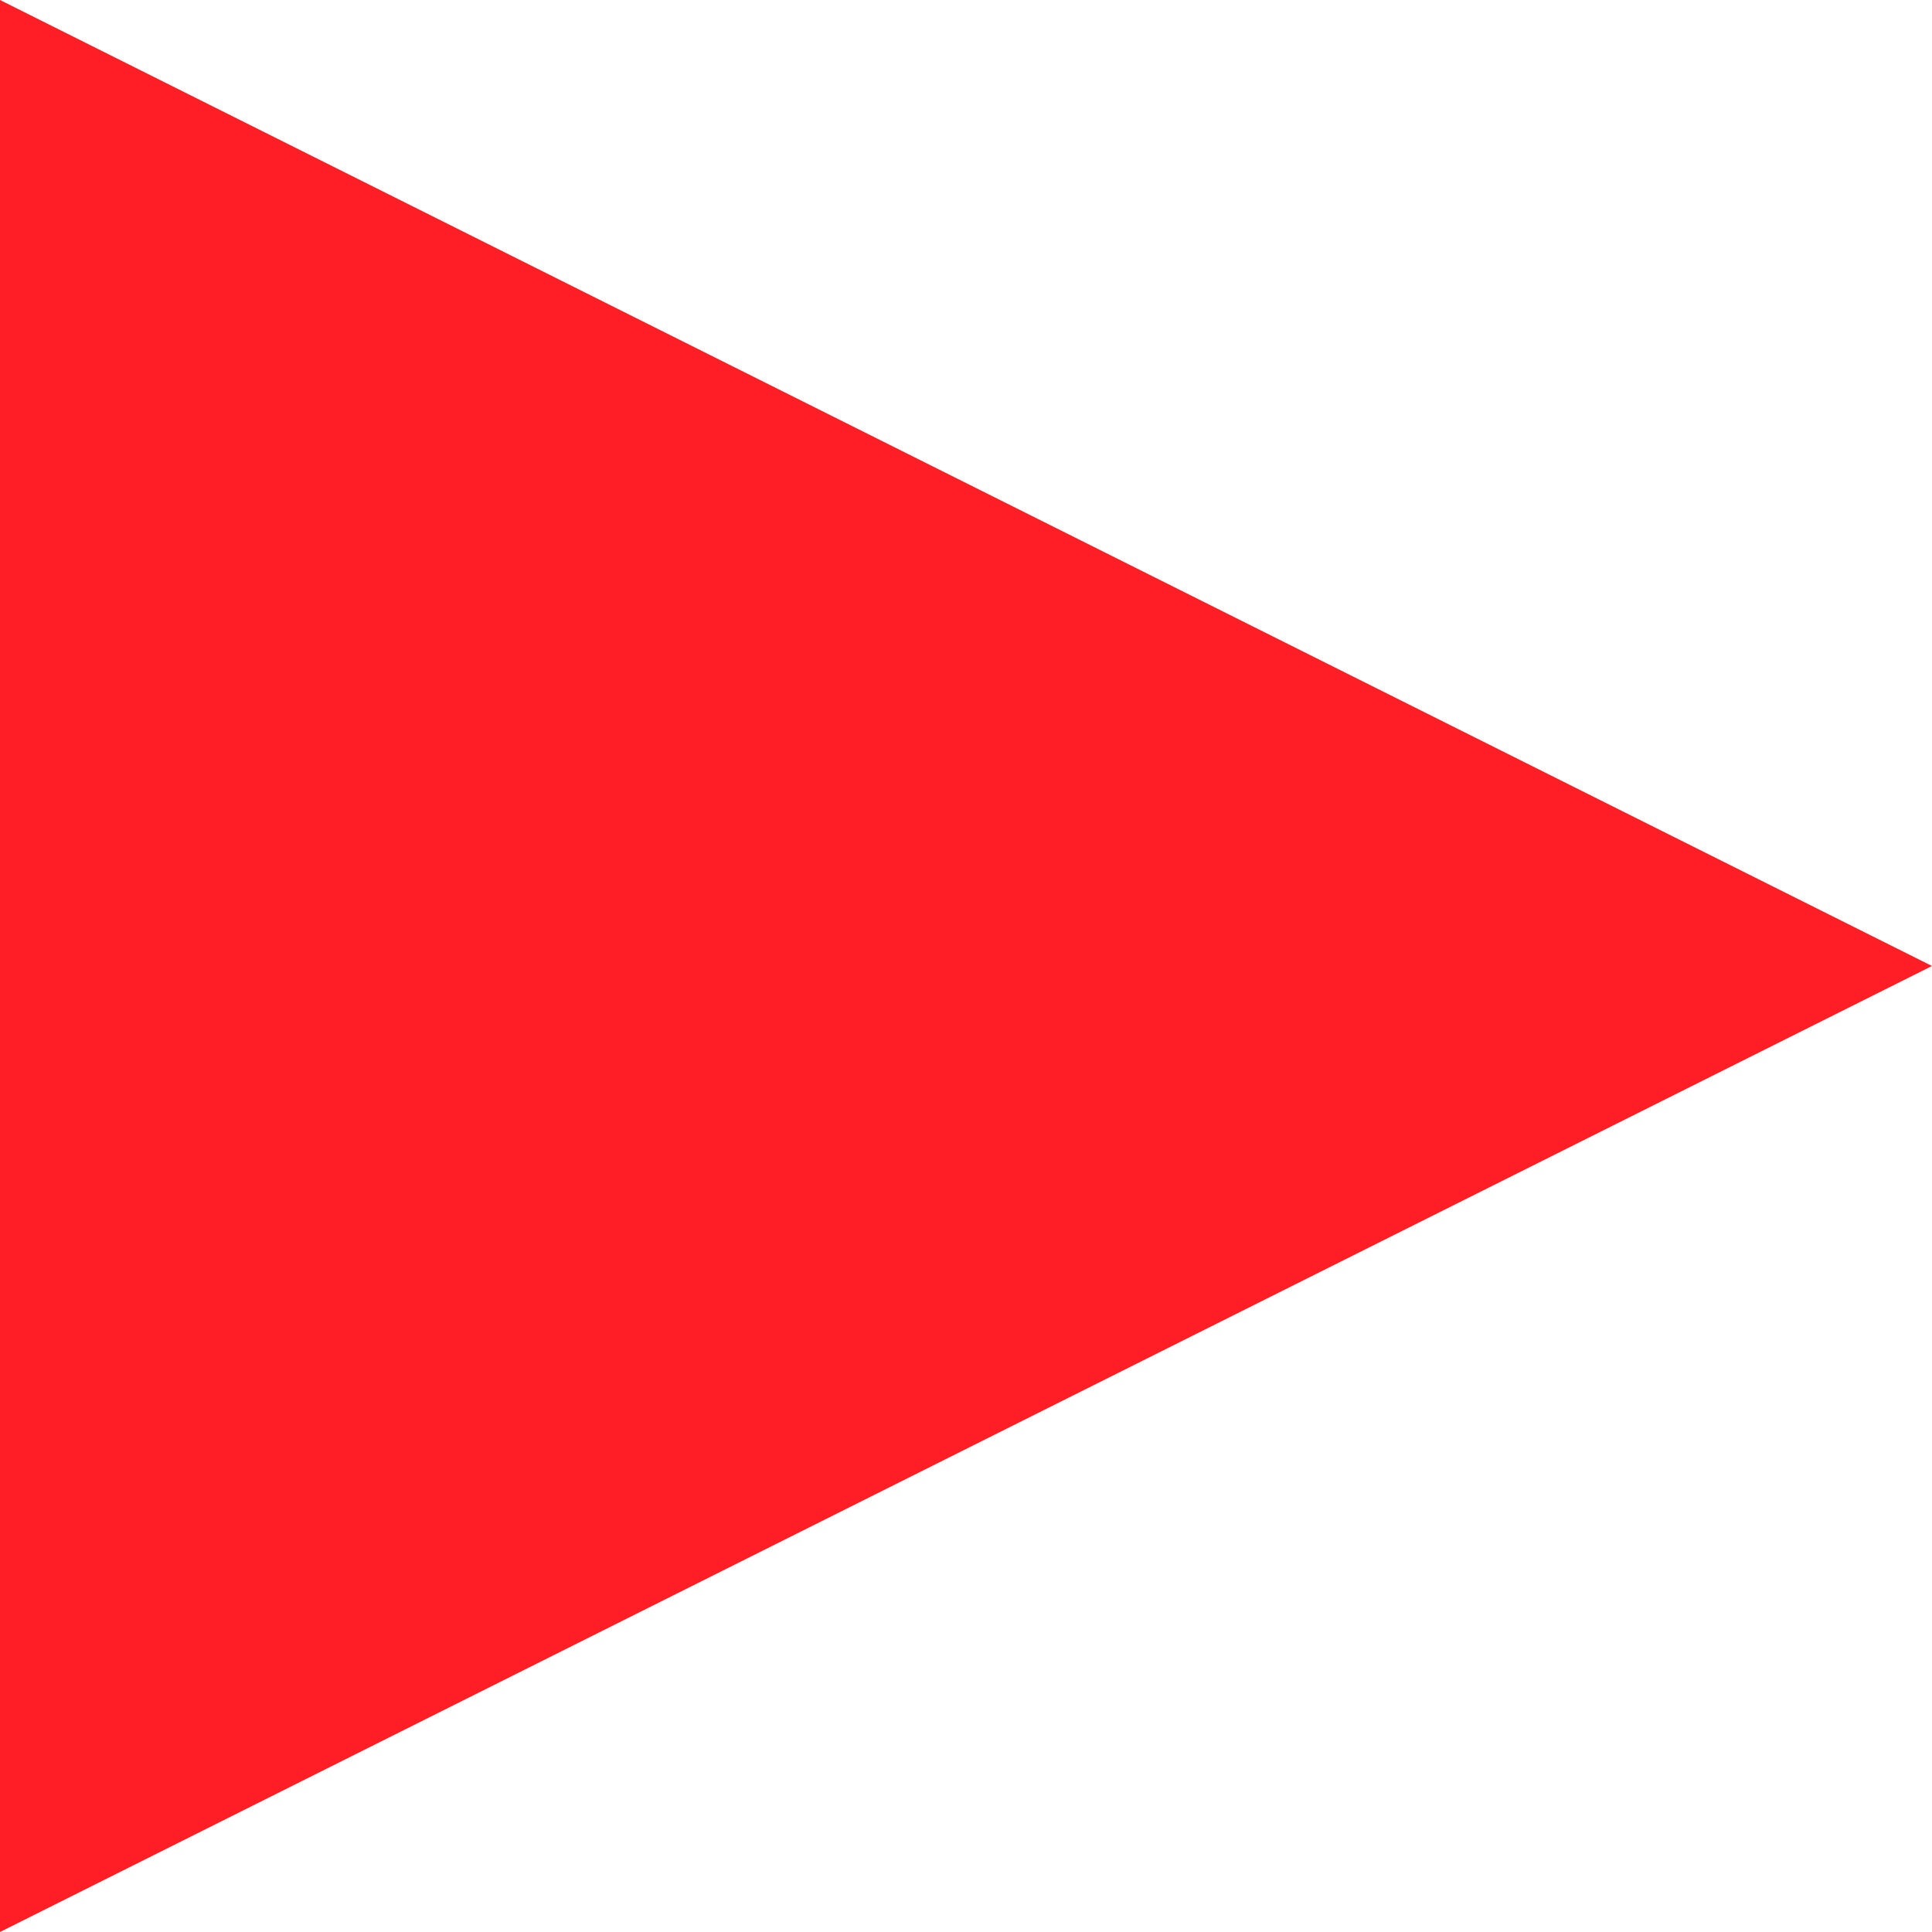
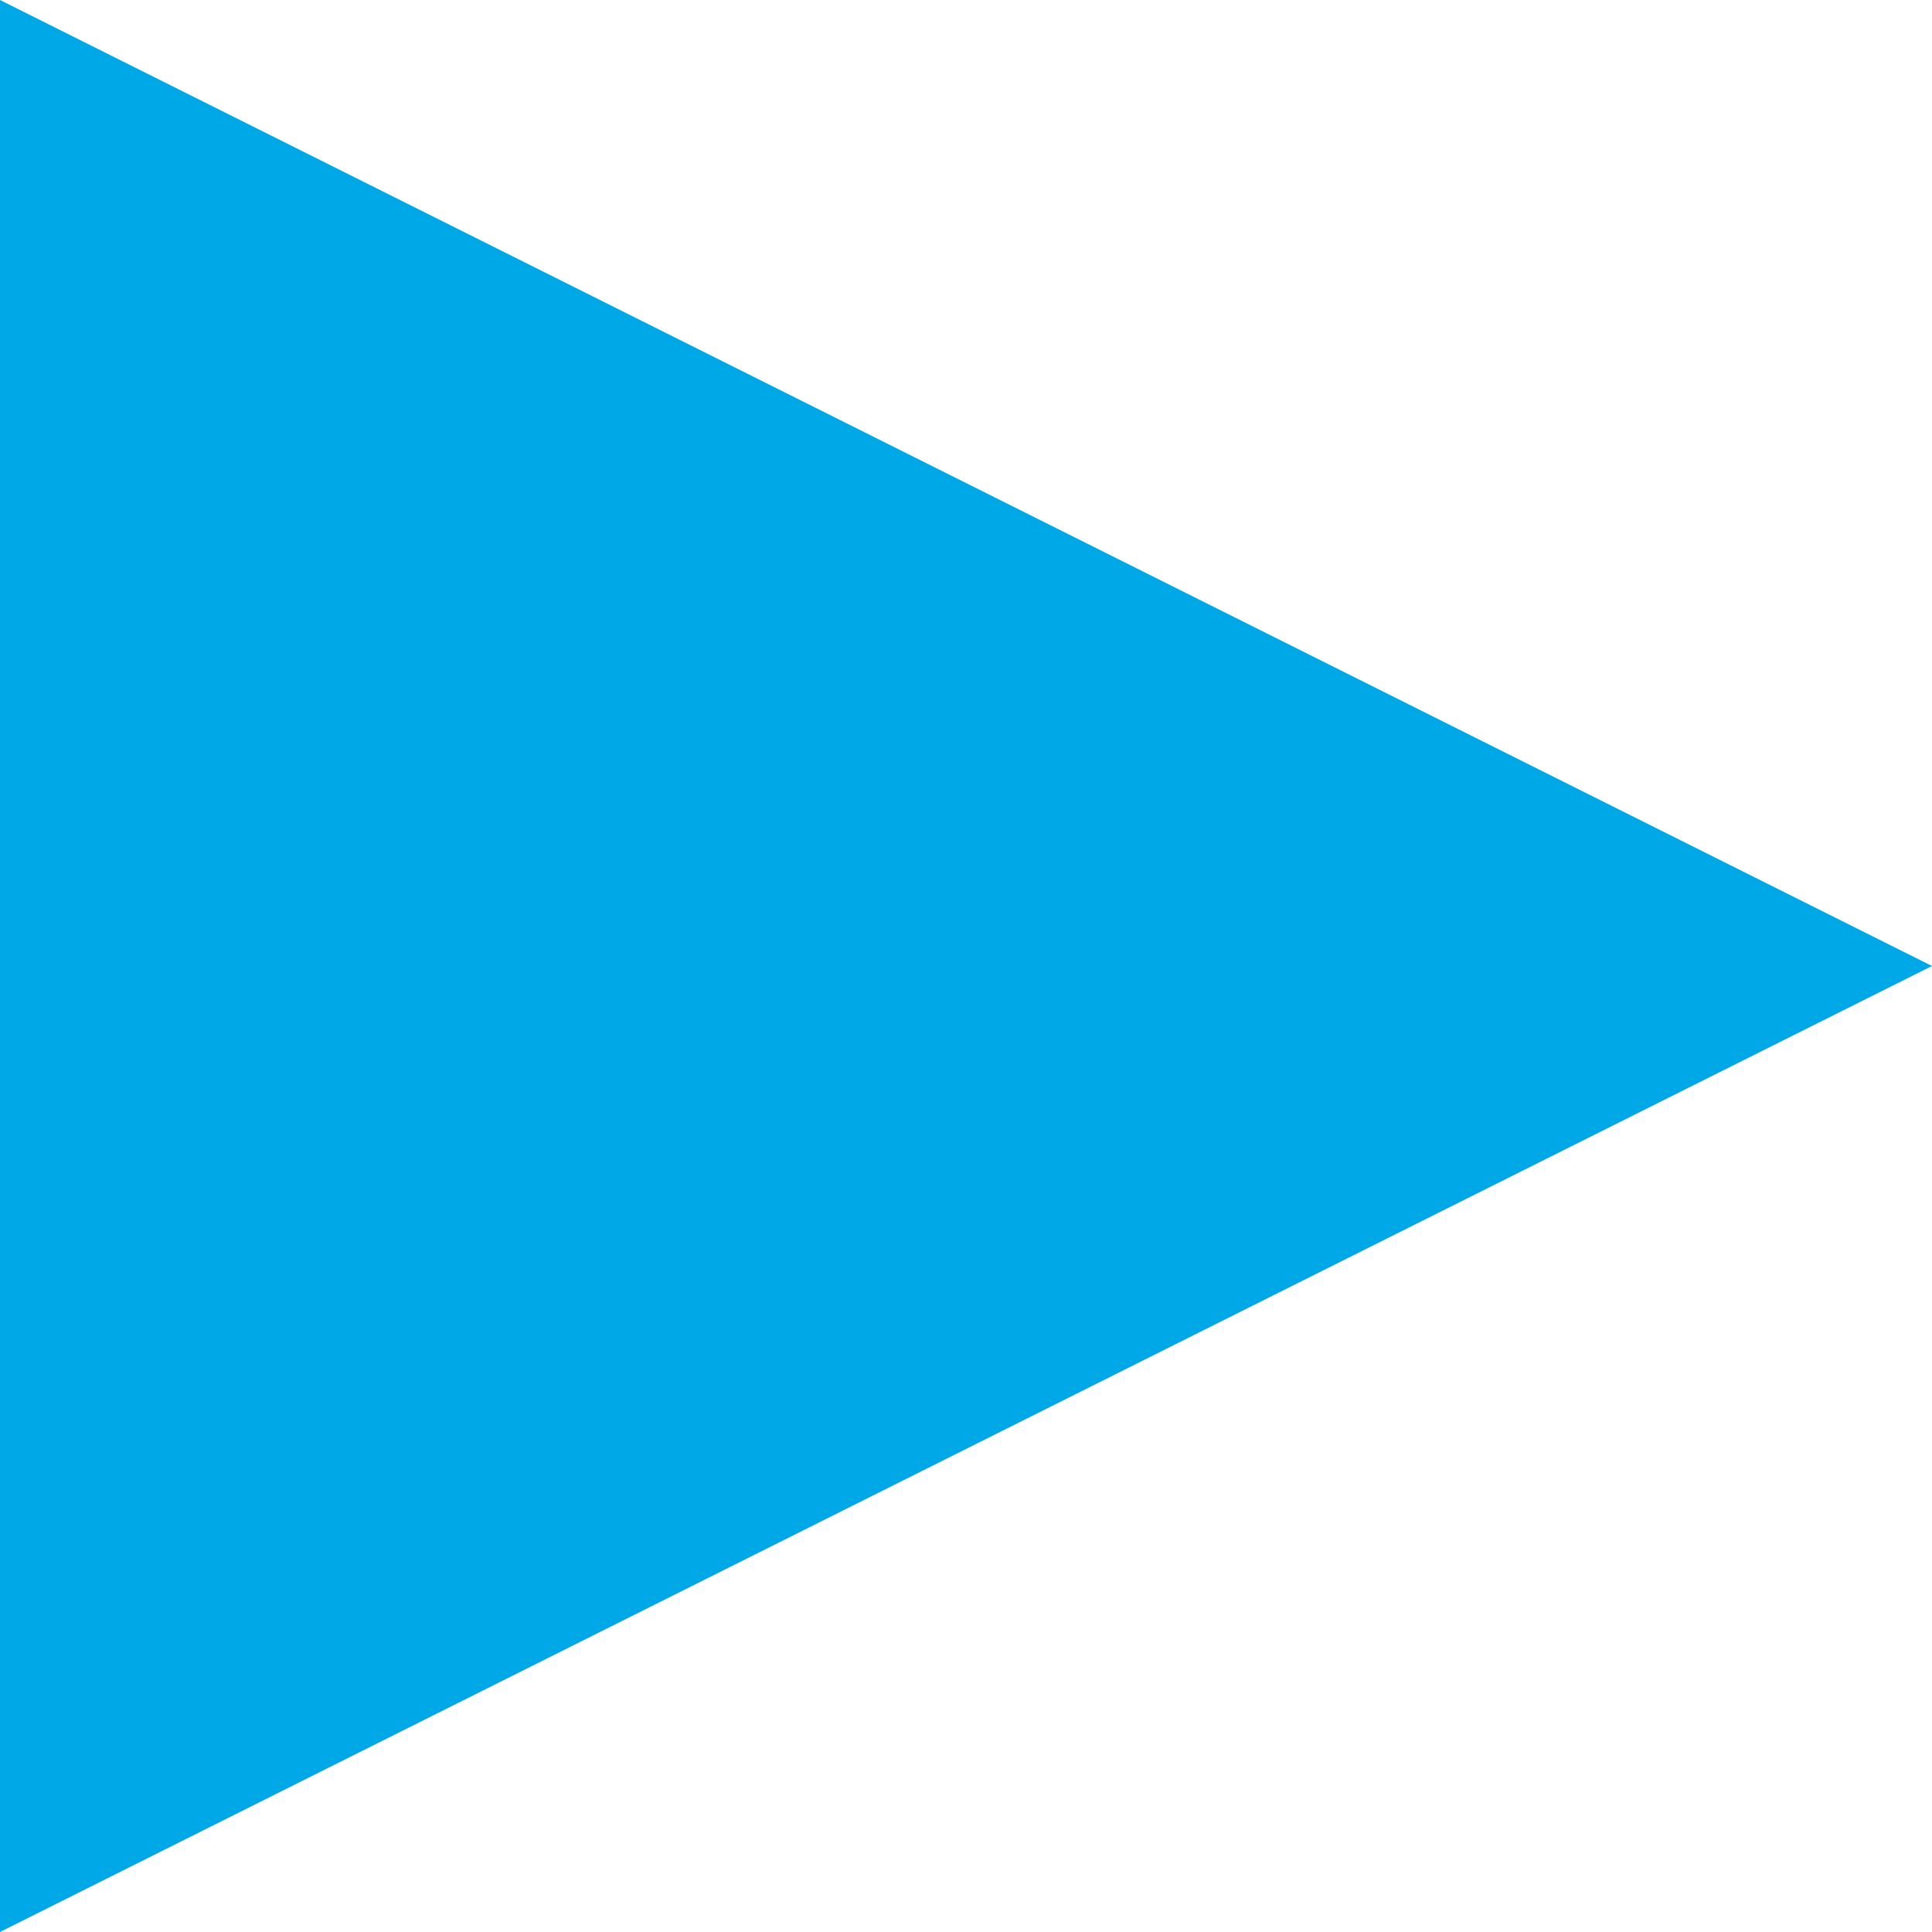
<svg xmlns="http://www.w3.org/2000/svg" width="13" height="13" viewBox="0 0 13 13">
-   <path id="Path_2403" data-name="Path 2403" d="M6.5,0,13,13H0Z" transform="translate(13) rotate(90)" fill="#ff1e26" />
+   <path id="Path_2403" data-name="Path 2403" d="M6.5,0,13,13H0Z" transform="translate(13) rotate(90)" fill="#00a8e8" />
</svg>
